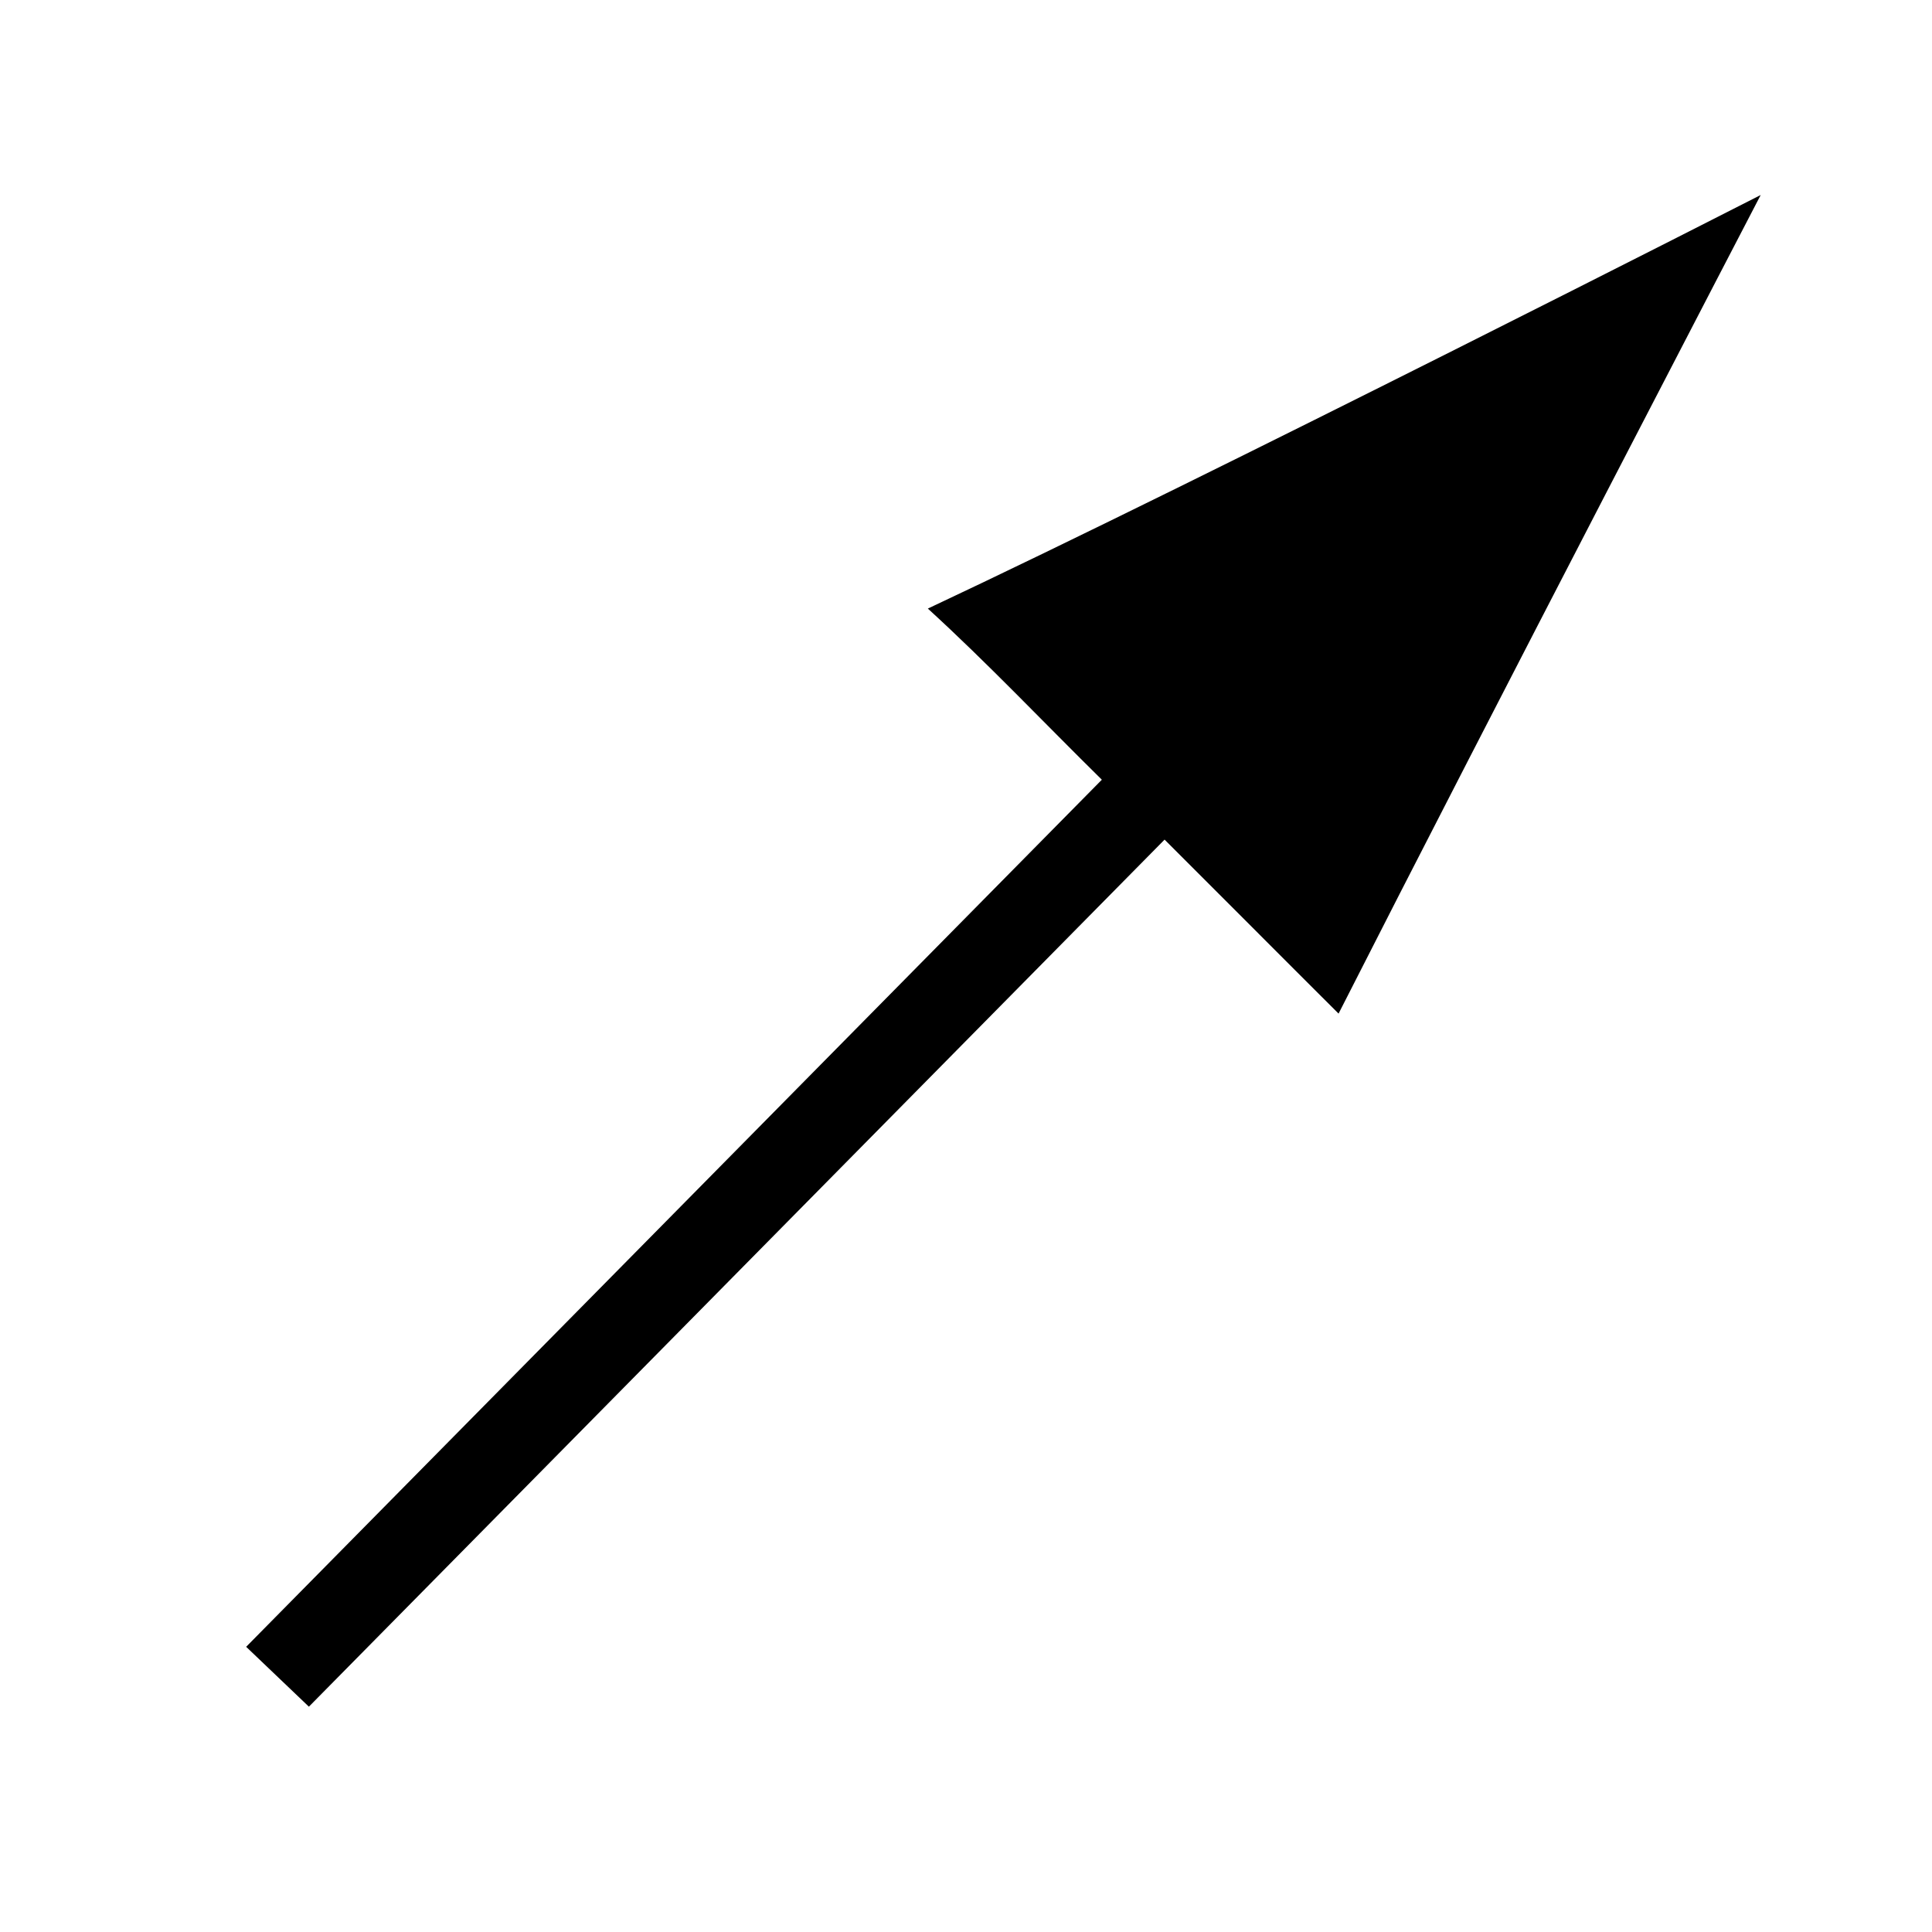
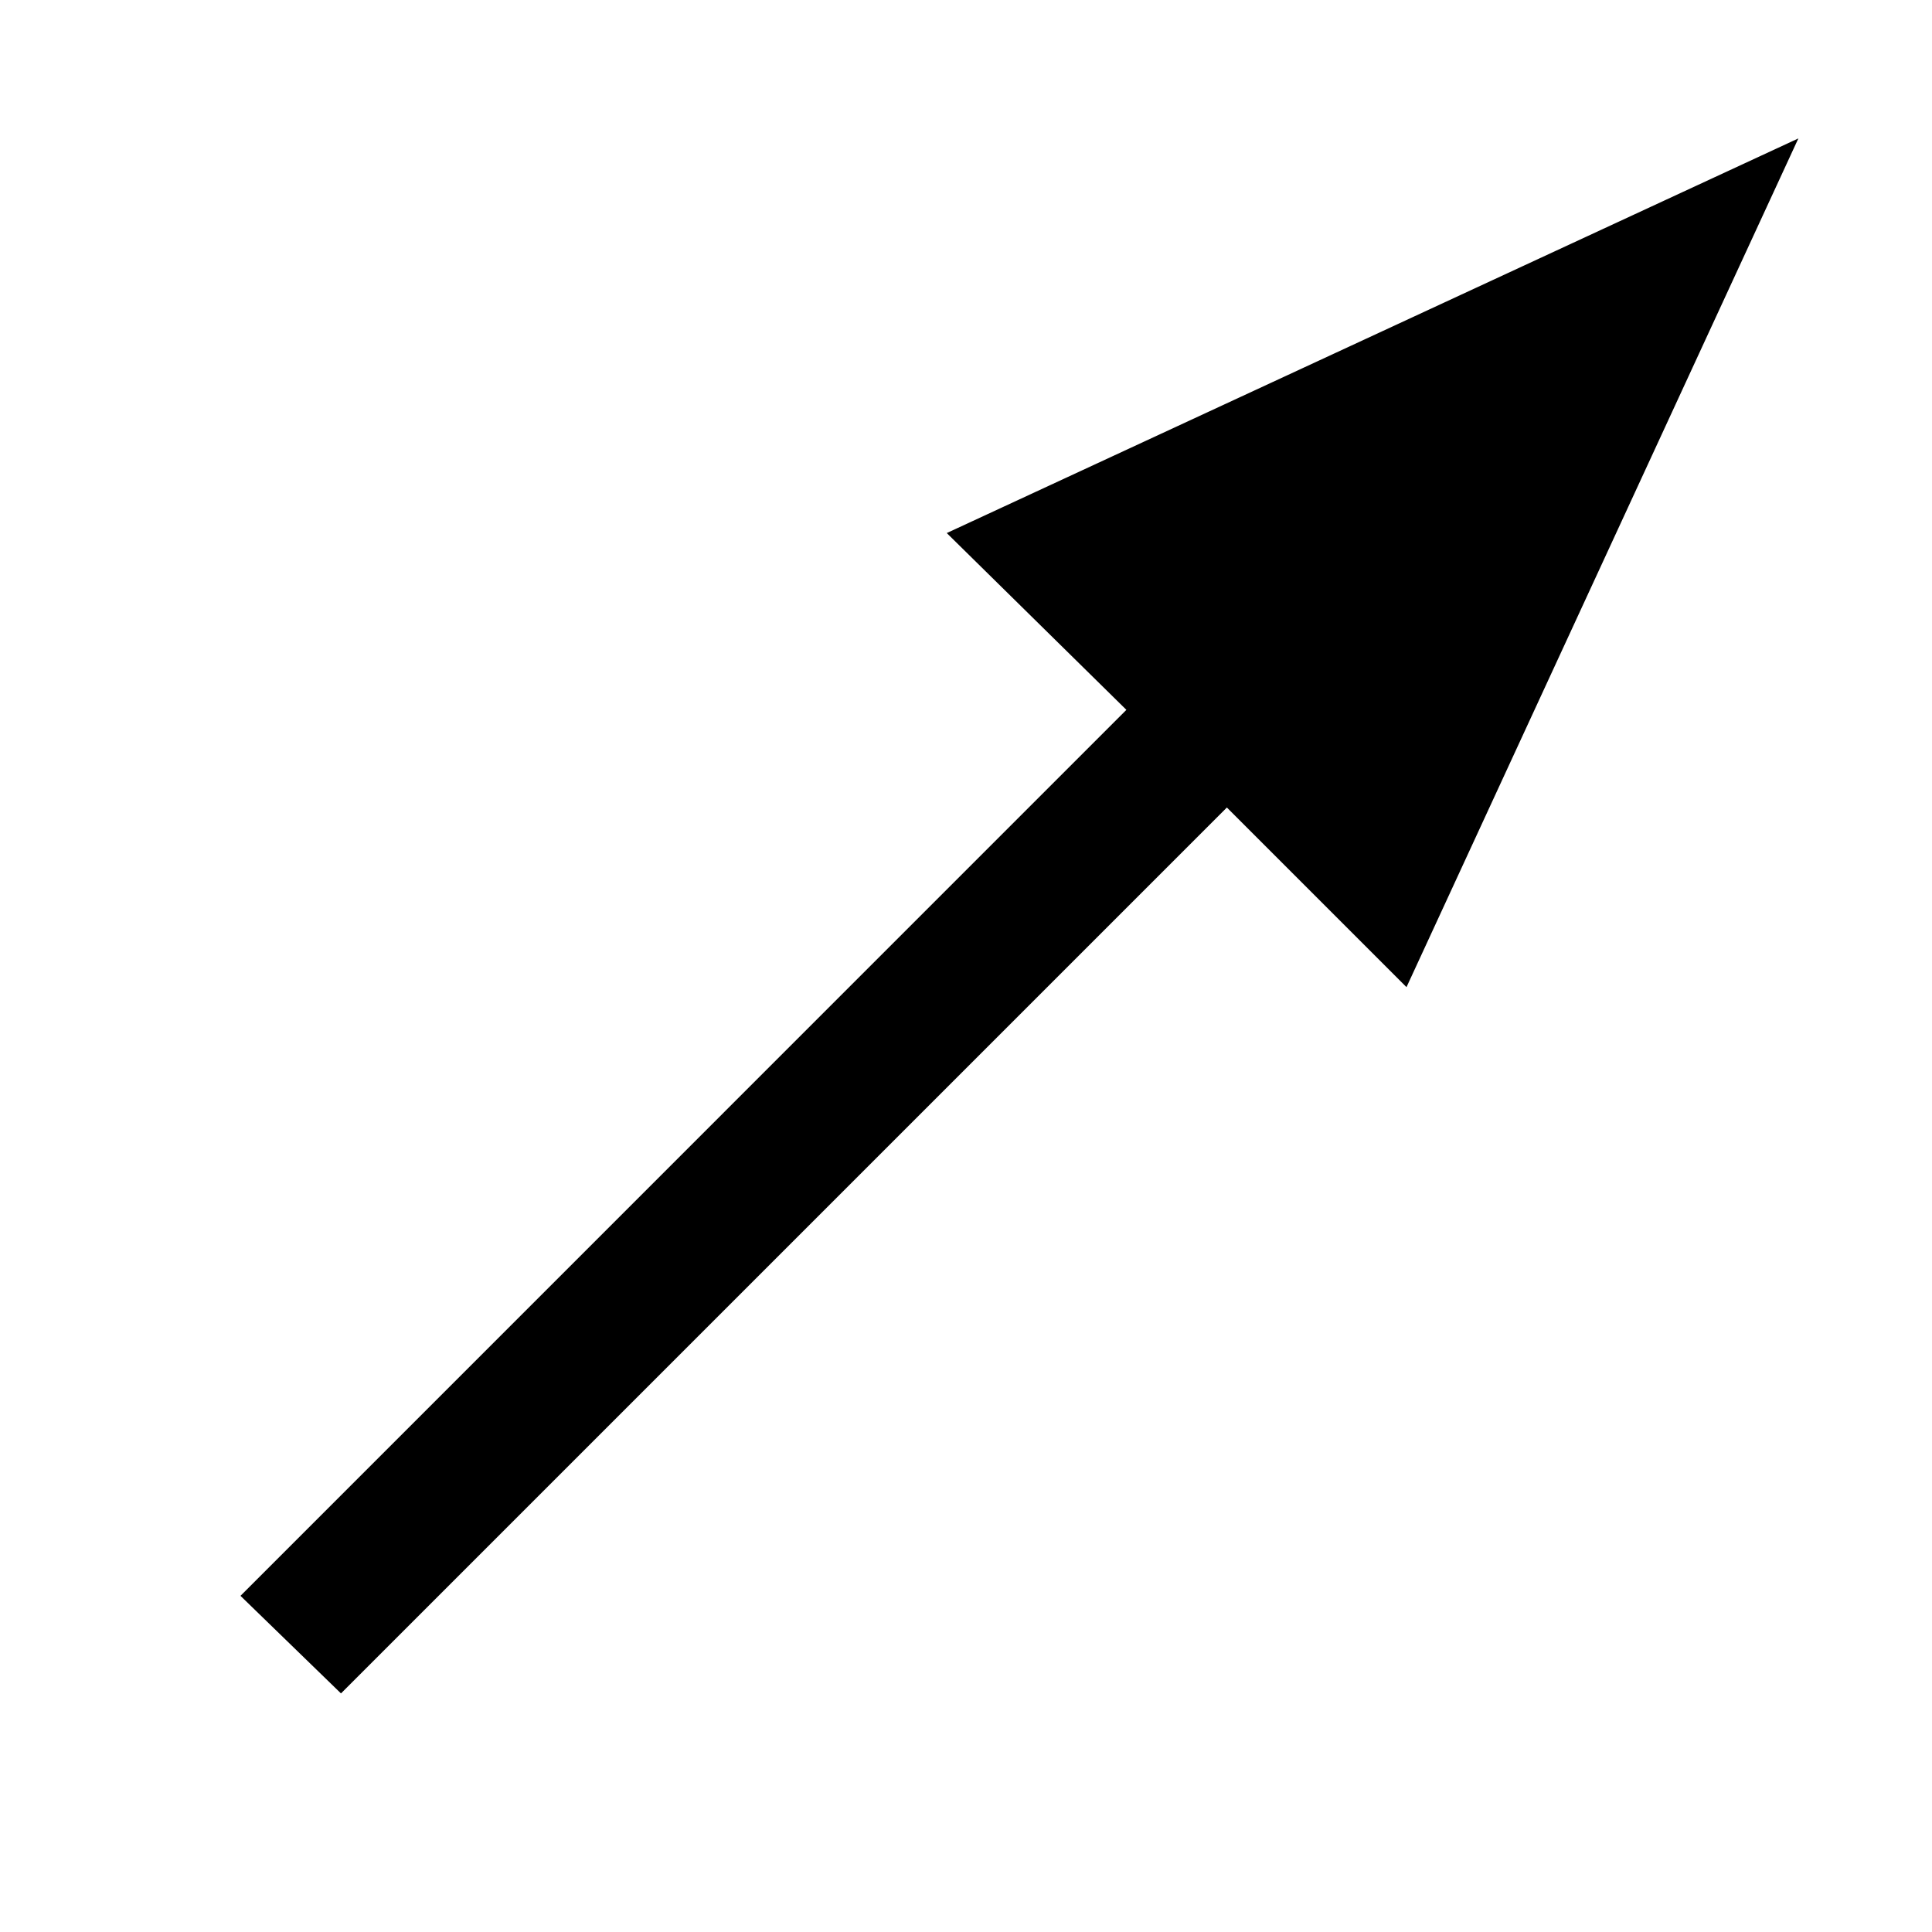
<svg xmlns="http://www.w3.org/2000/svg" width="2048" height="2048" id="svg3891" version="1.1">
  <defs id="defs3893" />
  <g id="layer1" transform="translate(0,995.6378)">
    <g transform="matrix(96.75289,0,0,96.75289,55.32816,-100816.34)" id="layer1-6">
-       <path id="path7791" transform="matrix(0.01033561,0,0,0.01033561,-0.5718501,1031.708)" style="font-size:medium;font-style:normal;font-variant:normal;font-weight:normal;font-stretch:normal;text-indent:0;text-align:start;text-decoration:none;line-height:normal;letter-spacing:normal;word-spacing:normal;text-transform:none;direction:ltr;block-progression:tb;writing-mode:lr-tb;text-anchor:start;baseline-shift:baseline;color:#000000;fill:#000000;fill-opacity:1;fill-rule:nonzero;stroke:none;stroke-width:0.956;marker:none;visibility:visible;display:inline;overflow:visible;enable-background:accumulate;font-family:Sans;-inkscape-font-specification:Sans" d="m 1866.406,206.688 c 0,0 -585.453,298.724 -882.844,438.406 63.707,58.178 122.964,120.926 184.438,181.406 -302.353,306.387 -604.71,612.769 -907.062,919.156 22.173,21.16 44.327,42.309 66.5,63.469 C 629.79,1502.738 932.147,1196.387 1234.5,890 c 61.588,61.37 122.827,123.087 184.438,184.438 158.845,-312.831 447.469,-867.75 447.469,-867.75 z" />
+       <path id="path7791" style="color:#000000;font-style:normal;font-variant:normal;font-weight:normal;font-stretch:normal;font-size:medium;line-height:normal;font-family:Sans;-inkscape-font-specification:Sans;text-indent:0;text-align:start;text-decoration:none;text-decoration-line:none;letter-spacing:normal;word-spacing:normal;text-transform:none;writing-mode:lr-tb;direction:ltr;baseline-shift:baseline;text-anchor:start;display:inline;overflow:visible;visibility:visible;fill:#000000;fill-opacity:1;fill-rule:nonzero;stroke:none;stroke-width:0.01;stroke-dasharray:none;marker:none;enable-background:accumulate" d="m 19.132,1033.224 c -3.11,1.442 -6.221,2.883 -9.331,4.324 0.656,0.646 1.312,1.291 1.968,1.937 -3.235,3.236 -6.471,6.471 -9.706,9.707 0.367,0.356 0.734,0.713 1.101,1.069 3.235,-3.236 6.471,-6.471 9.706,-9.706 0.656,0.656 1.312,1.312 1.968,1.968 1.431,-3.1 2.863,-6.2 4.294,-9.3 z" />
    </g>
  </g>
</svg>
